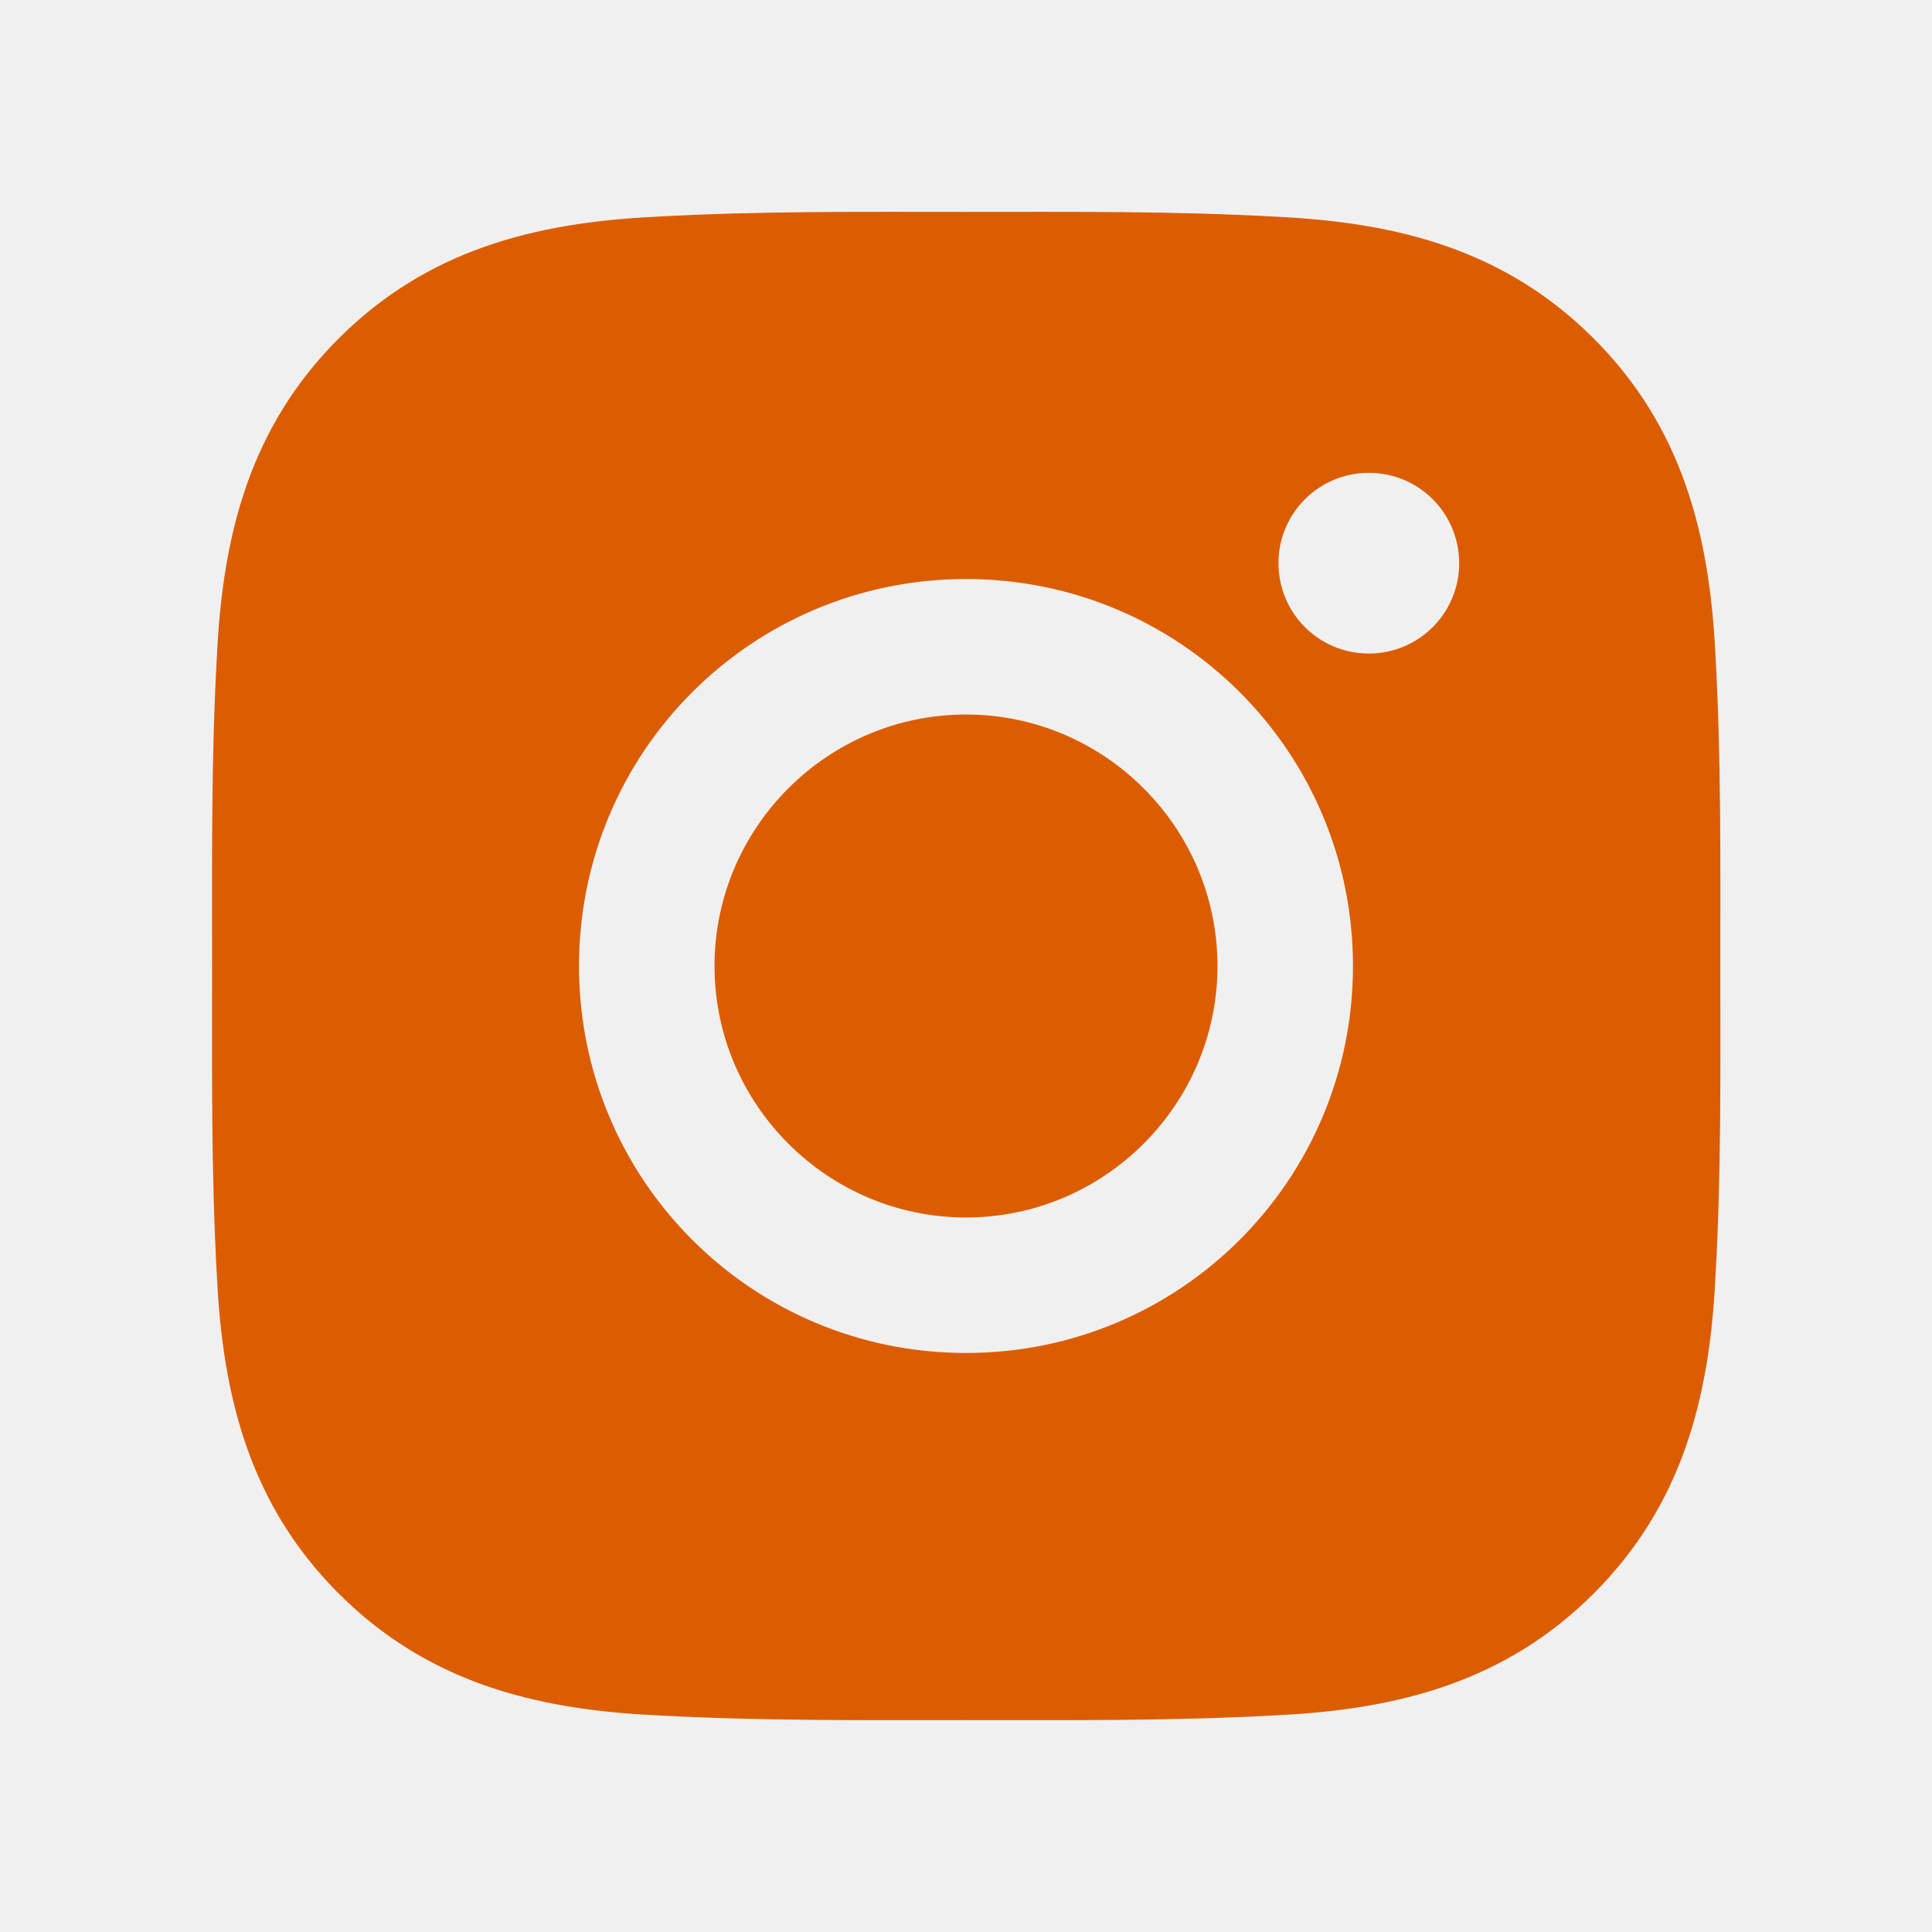
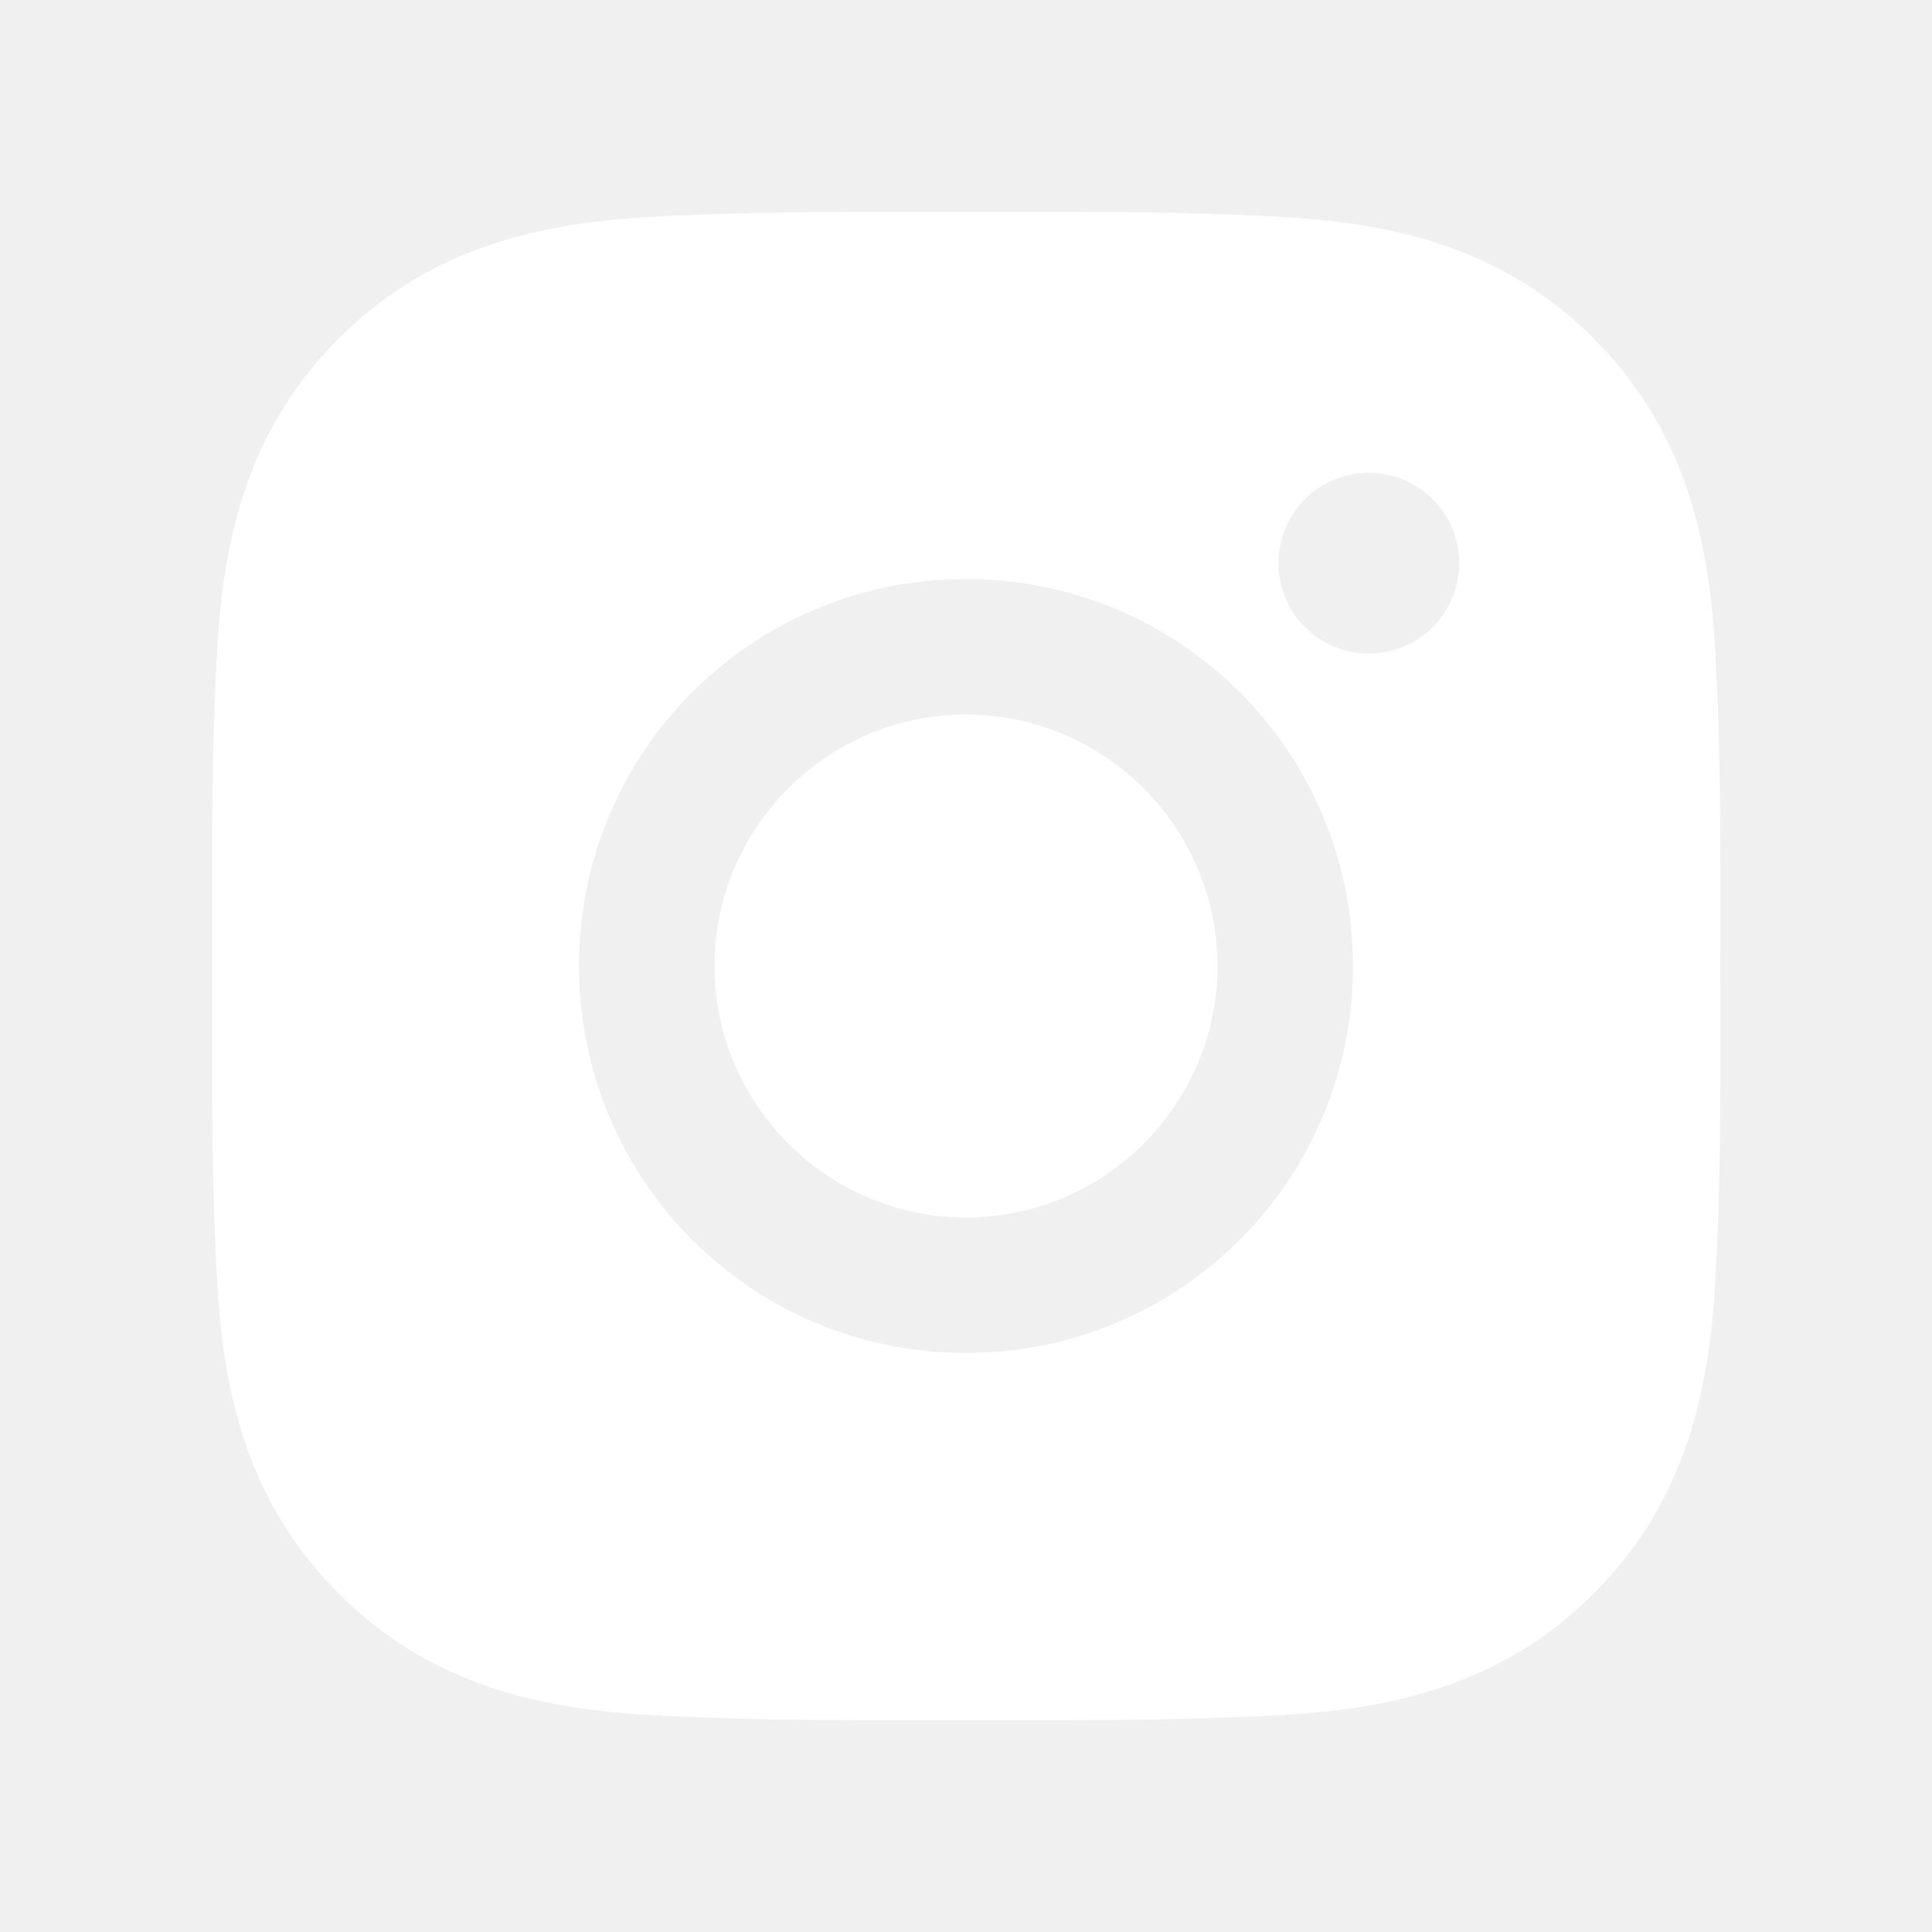
<svg xmlns="http://www.w3.org/2000/svg" width="30" height="30" viewBox="0 0 30 30" fill="none">
-   <path d="M15 11.095C12.85 11.095 11.095 12.85 11.095 15C11.095 17.15 12.85 18.905 15 18.905C17.15 18.905 18.905 17.15 18.905 15C18.905 12.85 17.15 11.095 15 11.095ZM26.713 15C26.713 13.383 26.728 11.78 26.637 10.166C26.546 8.291 26.118 6.627 24.747 5.256C23.373 3.882 21.712 3.457 19.837 3.366C18.22 3.275 16.617 3.29 15.003 3.29C13.386 3.29 11.783 3.275 10.169 3.366C8.294 3.457 6.63 3.885 5.259 5.256C3.885 6.63 3.46 8.291 3.369 10.166C3.278 11.783 3.293 13.386 3.293 15C3.293 16.614 3.278 18.22 3.369 19.834C3.46 21.709 3.888 23.373 5.259 24.744C6.633 26.118 8.294 26.543 10.169 26.634C11.786 26.724 13.389 26.71 15.003 26.71C16.62 26.71 18.223 26.724 19.837 26.634C21.712 26.543 23.376 26.115 24.747 24.744C26.121 23.37 26.546 21.709 26.637 19.834C26.73 18.22 26.713 16.617 26.713 15ZM15 21.009C11.675 21.009 8.991 18.325 8.991 15C8.991 11.675 11.675 8.991 15 8.991C18.325 8.991 21.009 11.675 21.009 15C21.009 18.325 18.325 21.009 15 21.009ZM21.255 10.148C20.479 10.148 19.852 9.521 19.852 8.745C19.852 7.969 20.479 7.342 21.255 7.342C22.031 7.342 22.658 7.969 22.658 8.745C22.659 8.929 22.622 9.112 22.552 9.282C22.481 9.453 22.378 9.607 22.248 9.738C22.117 9.868 21.963 9.972 21.792 10.042C21.622 10.112 21.439 10.149 21.255 10.148Z" fill="#DC5D01" />
+   <path d="M15 11.095C12.85 11.095 11.095 12.85 11.095 15C11.095 17.15 12.85 18.905 15 18.905C17.15 18.905 18.905 17.15 18.905 15C18.905 12.85 17.15 11.095 15 11.095ZM26.713 15C26.713 13.383 26.728 11.78 26.637 10.166C26.546 8.291 26.118 6.627 24.747 5.256C23.373 3.882 21.712 3.457 19.837 3.366C18.22 3.275 16.617 3.29 15.003 3.29C13.386 3.29 11.783 3.275 10.169 3.366C8.294 3.457 6.63 3.885 5.259 5.256C3.885 6.63 3.46 8.291 3.369 10.166C3.278 11.783 3.293 13.386 3.293 15C3.293 16.614 3.278 18.22 3.369 19.834C3.46 21.709 3.888 23.373 5.259 24.744C6.633 26.118 8.294 26.543 10.169 26.634C11.786 26.724 13.389 26.71 15.003 26.71C16.62 26.71 18.223 26.724 19.837 26.634C21.712 26.543 23.376 26.115 24.747 24.744C26.121 23.37 26.546 21.709 26.637 19.834C26.73 18.22 26.713 16.617 26.713 15ZM15 21.009C11.675 21.009 8.991 18.325 8.991 15C8.991 11.675 11.675 8.991 15 8.991C18.325 8.991 21.009 11.675 21.009 15C21.009 18.325 18.325 21.009 15 21.009ZM21.255 10.148C20.479 10.148 19.852 9.521 19.852 8.745C19.852 7.969 20.479 7.342 21.255 7.342C22.031 7.342 22.658 7.969 22.658 8.745C22.659 8.929 22.622 9.112 22.552 9.282C22.481 9.453 22.378 9.607 22.248 9.738C22.117 9.868 21.963 9.972 21.792 10.042C21.622 10.112 21.439 10.149 21.255 10.148Z" fill="white" />
</svg>
